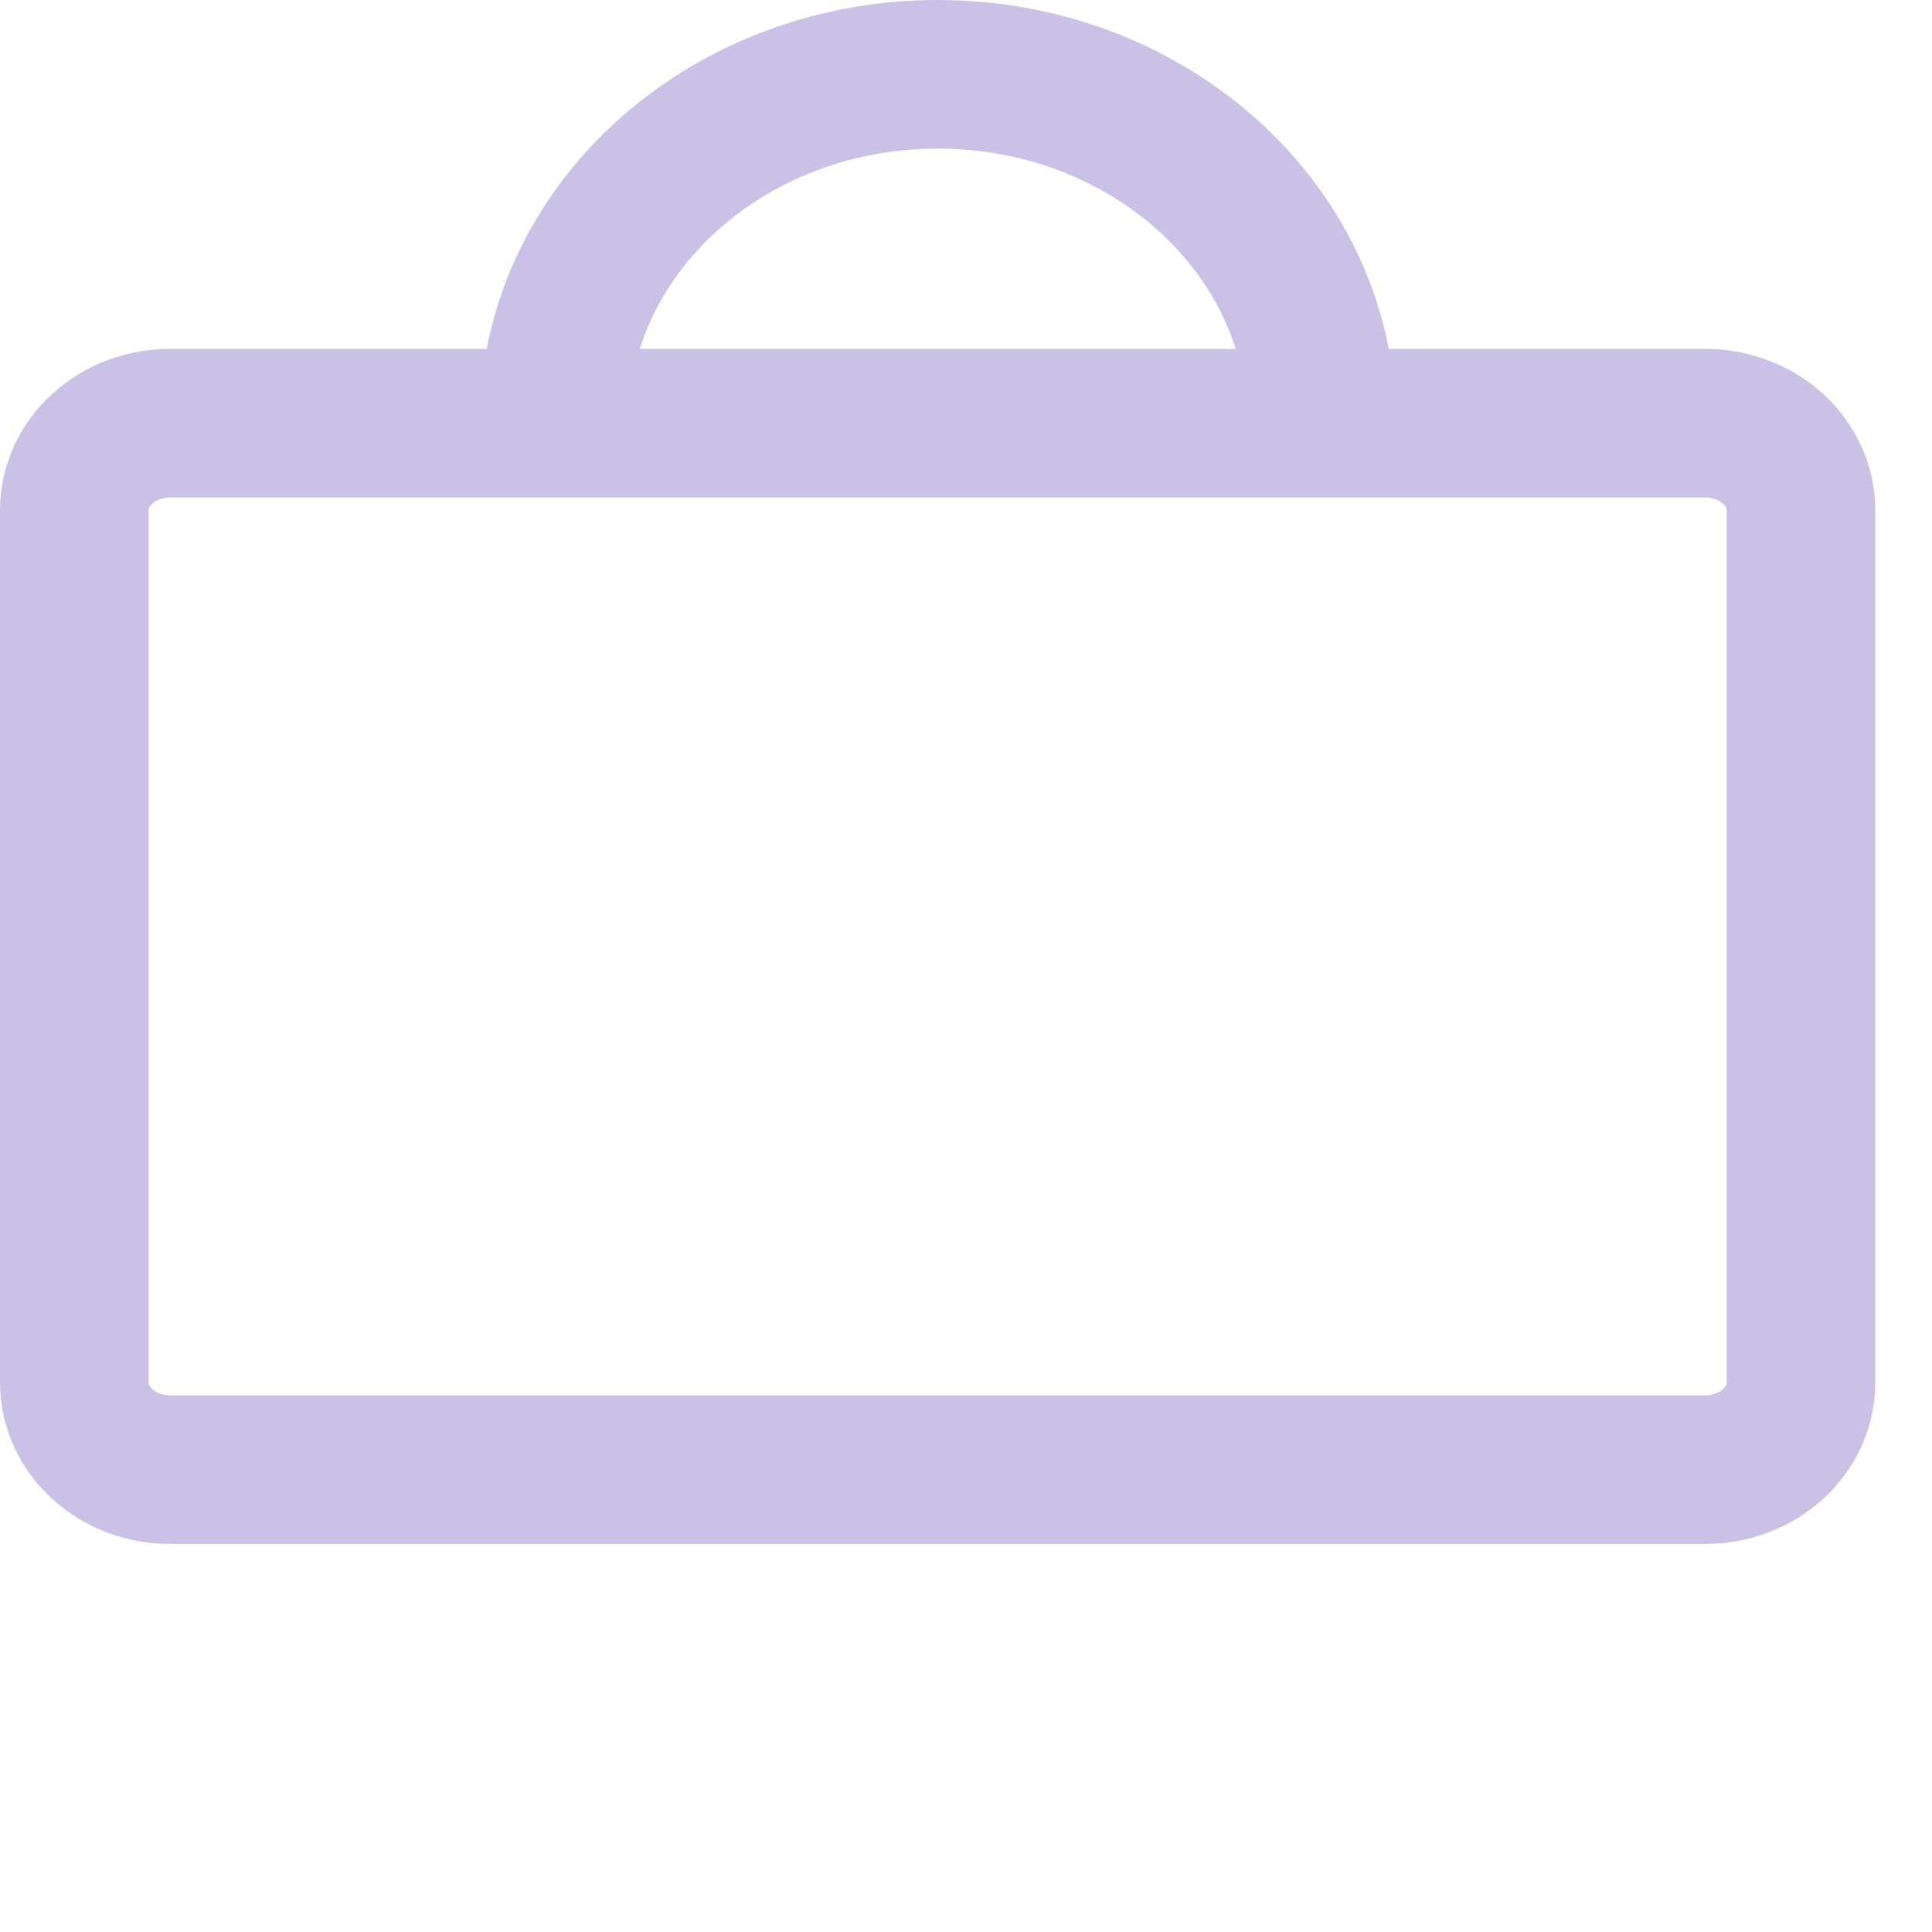
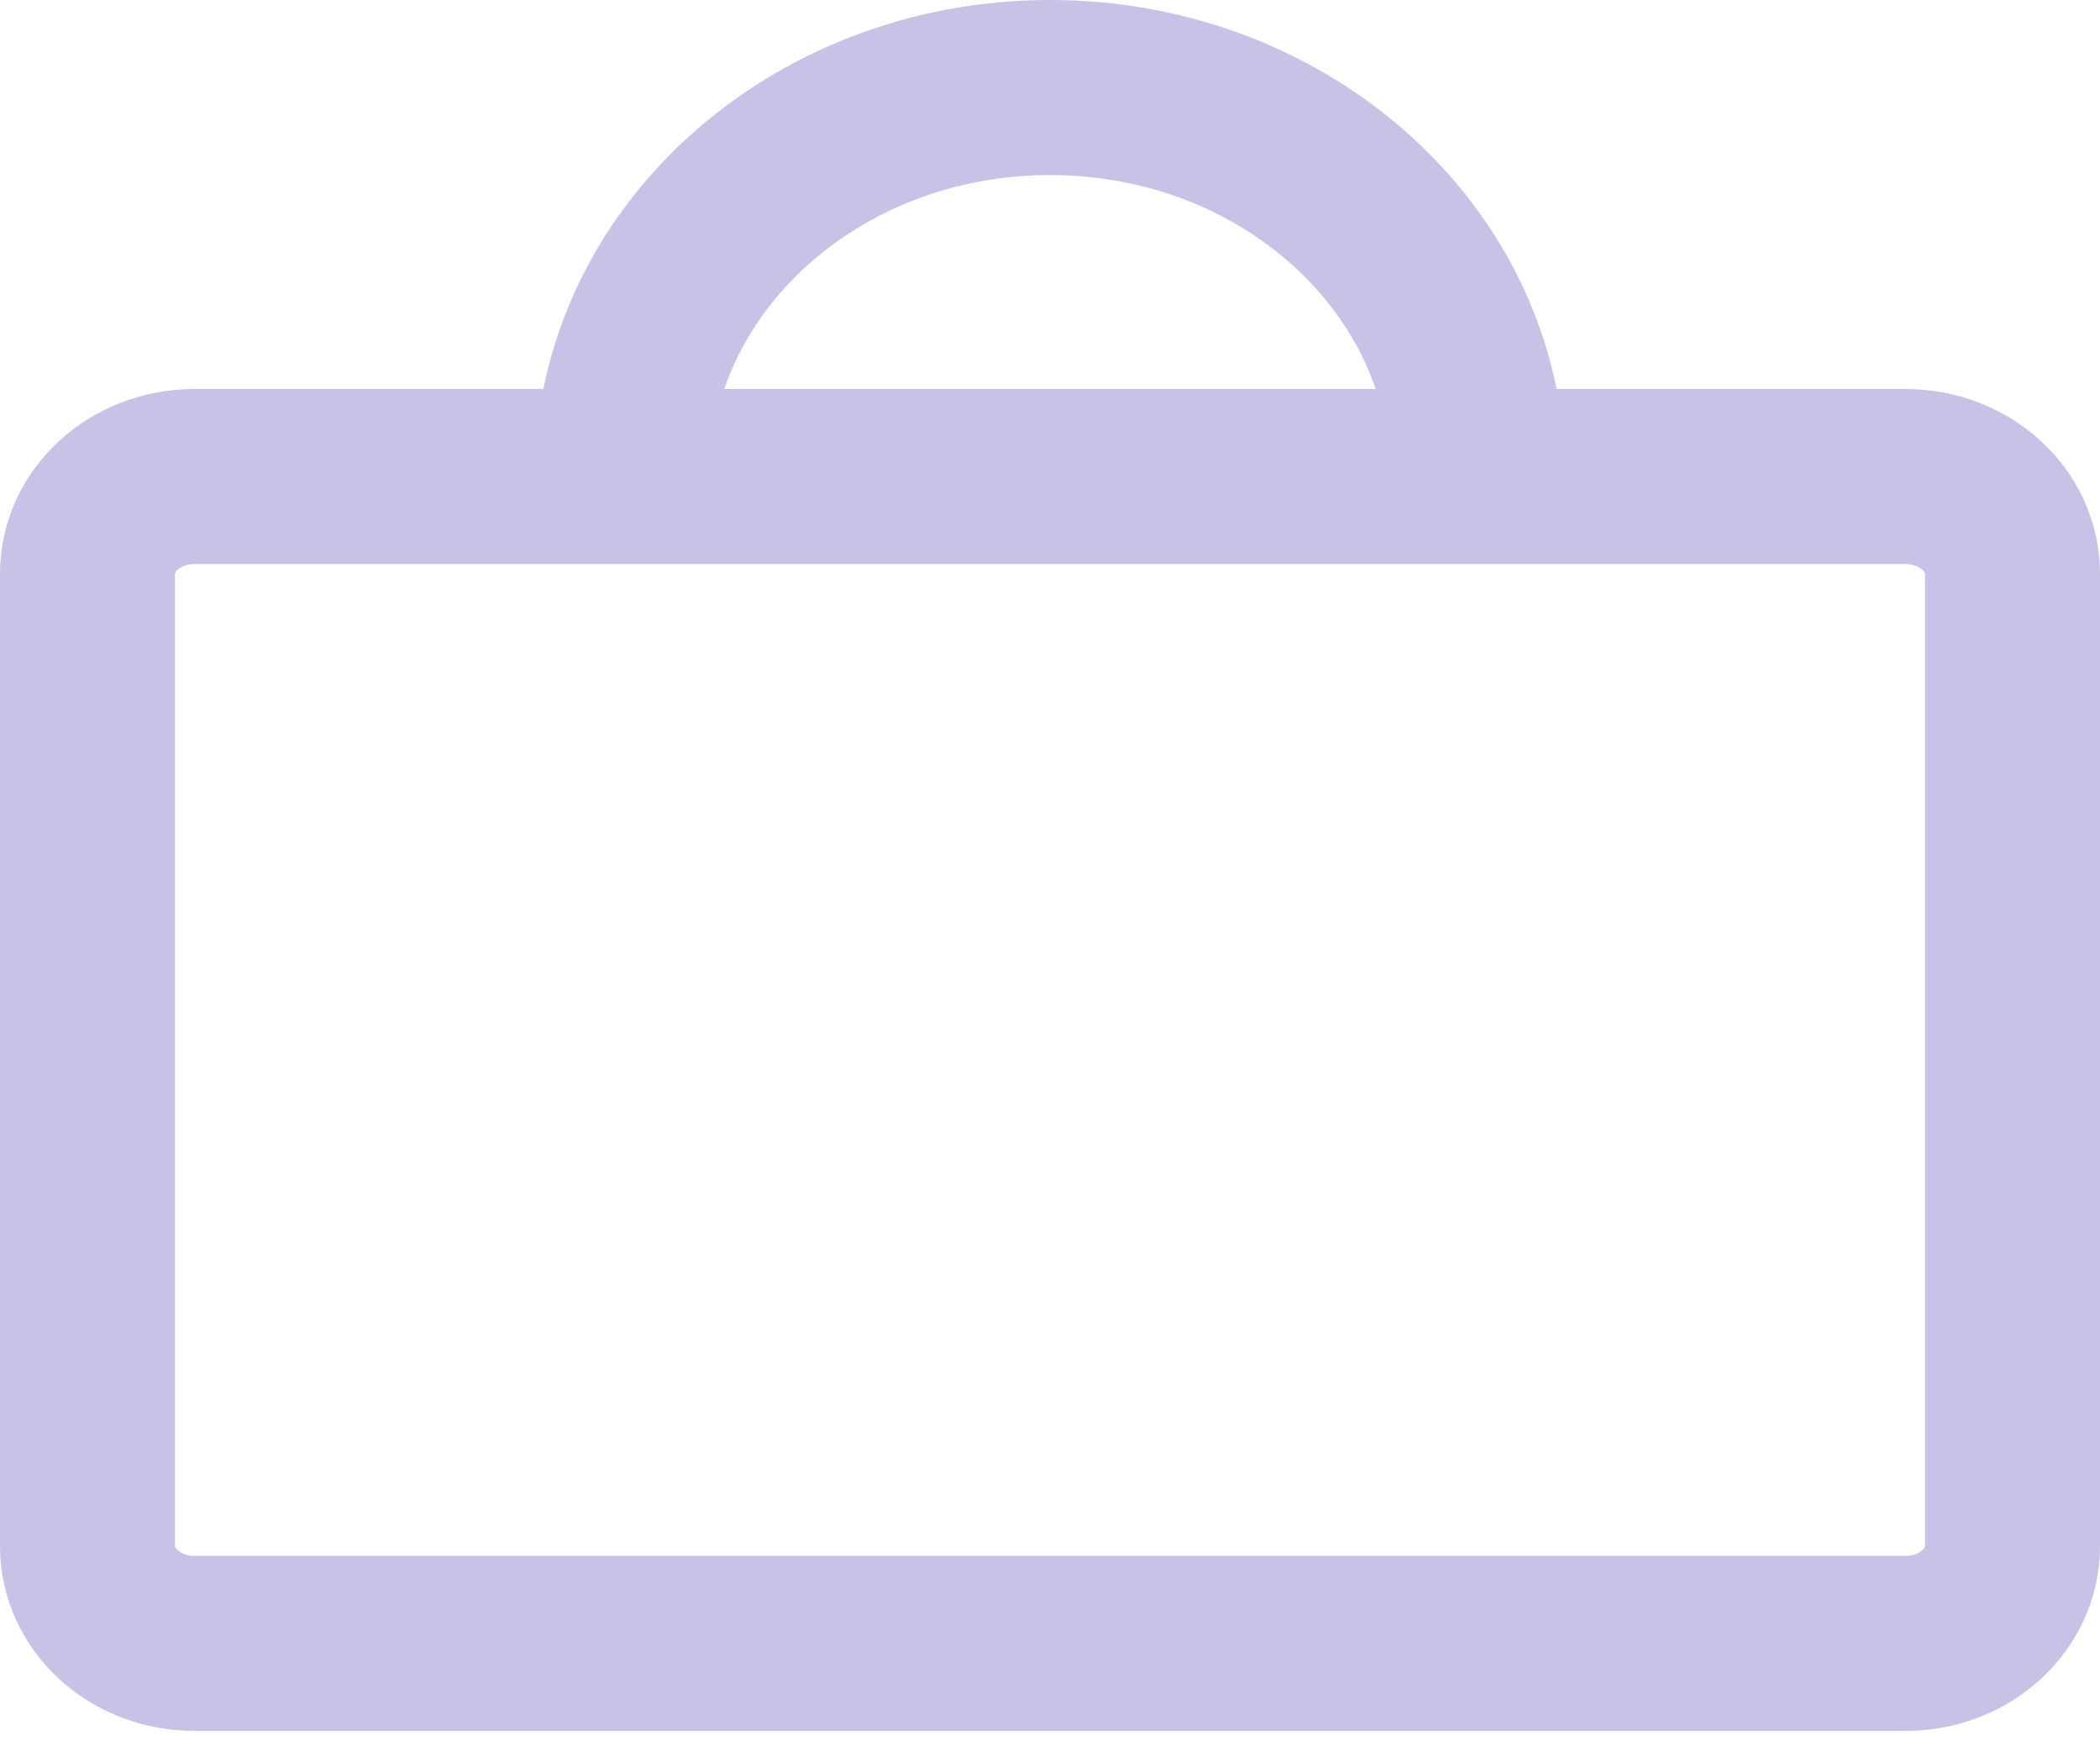
- <svg xmlns="http://www.w3.org/2000/svg" width="26" height="26" fill="none">
-   <path stroke="#cac1e6" stroke-linecap="round" stroke-linejoin="round" stroke-width="2" d="M22.947 5.695H2.29C1.578 5.695 1 6.22 1 6.868v11.736c0 .649.578 1.174 1.291 1.174h20.656c.713 0 1.29-.525 1.29-1.174V6.868c0-.648-.577-1.173-1.29-1.173M7.455 5.694C7.455 3.102 9.767 1 12.62 1s5.164 2.102 5.164 4.694" />
+ <svg xmlns="http://www.w3.org/2000/svg" width="24" height="20" fill="none">
+   <path stroke="#cac1e6" stroke-linecap="round" stroke-linejoin="round" stroke-width="2" d="M21.778 5.445H2.222C1.547 5.445 1 5.942 1 6.555v11.112c0 .613.547 1.11 1.222 1.11h19.556c.675 0 1.222-.497 1.222-1.11V6.556c0-.614-.547-1.111-1.222-1.111M7.111 5.444C7.111 2.99 9.301 1 12.001 1s4.888 1.99 4.888 4.444" />
</svg>
